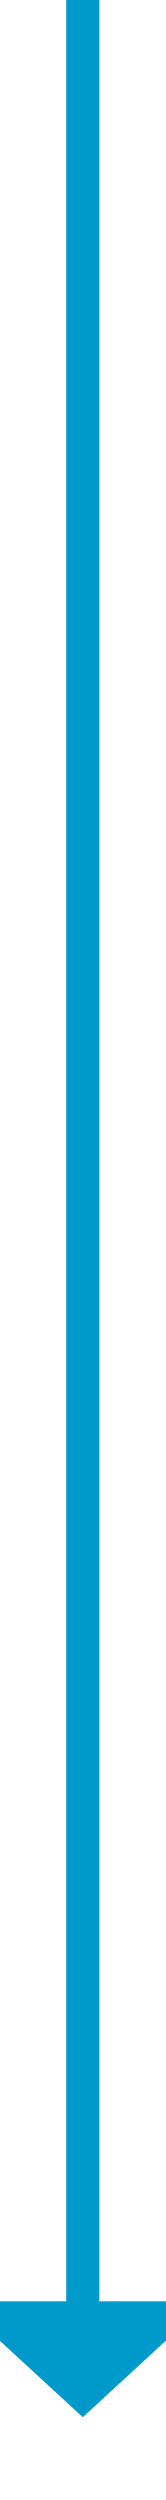
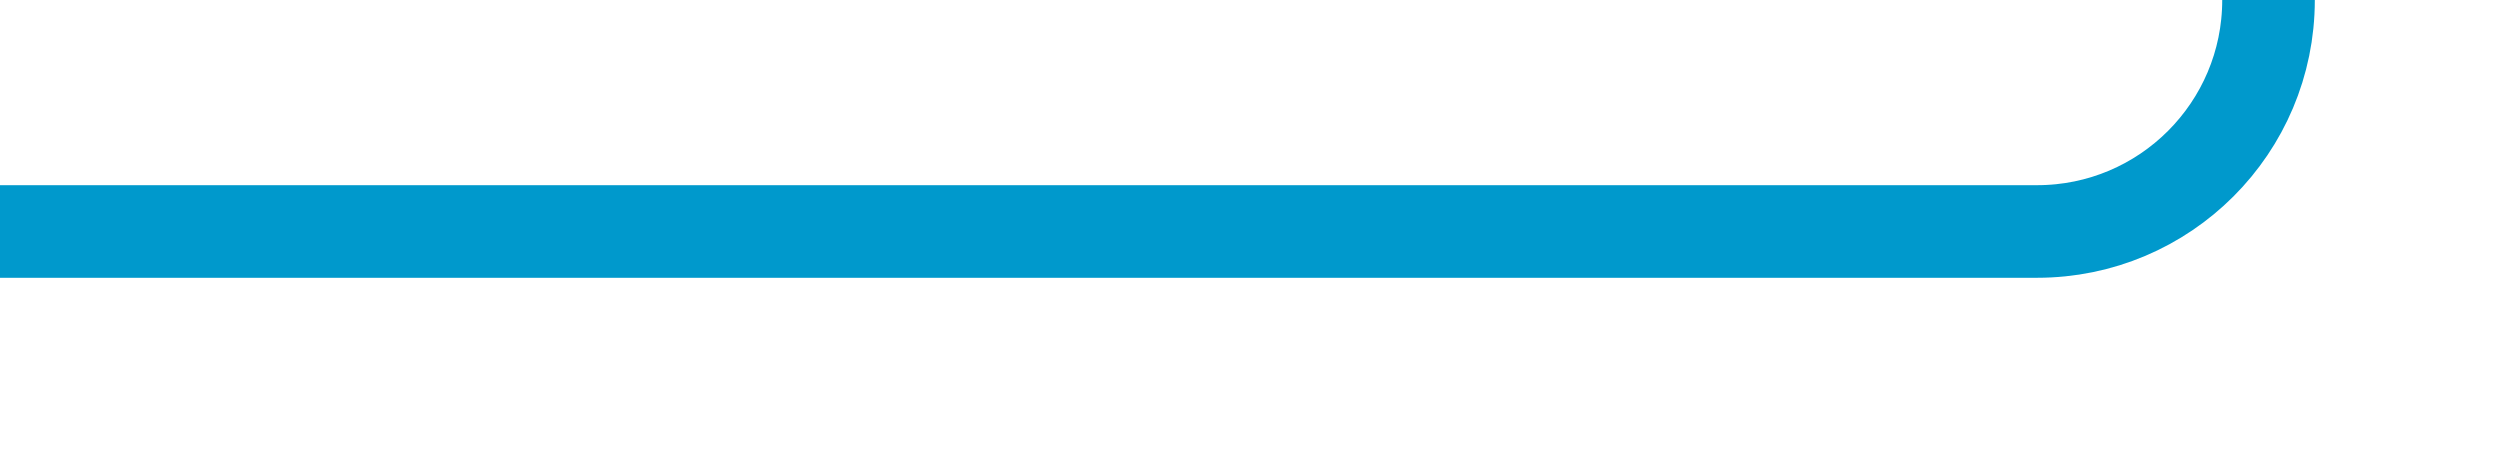
- <svg xmlns="http://www.w3.org/2000/svg" version="1.1" width="10px" height="151px" preserveAspectRatio="xMidYMin meet" viewBox="767 565  8 151">
-   <path d="M 771 565  L 771 705  " stroke-width="2" stroke="#0099cc" fill="none" />
-   <path d="M 763.4 704  L 771 711  L 778.6 704  L 763.4 704  Z " fill-rule="nonzero" fill="#0099cc" stroke="none" />
+ <svg xmlns="http://www.w3.org/2000/svg" version="1.1" width="54px" height="10px" preserveAspectRatio="xMinYMid meet" viewBox="621 252  54 8">
+   <path d="M 621 256  L 665 256  A 5 5 0 0 0 670 251 L 670 197  A 5 5 0 0 1 675 192 L 714 192  " stroke-width="2" stroke="#0099cc" fill="none" />
+   <path d="M 713 199.6  L 720 192  L 713 184.4  L 713 199.6  Z " fill-rule="nonzero" fill="#0099cc" stroke="none" />
</svg>
